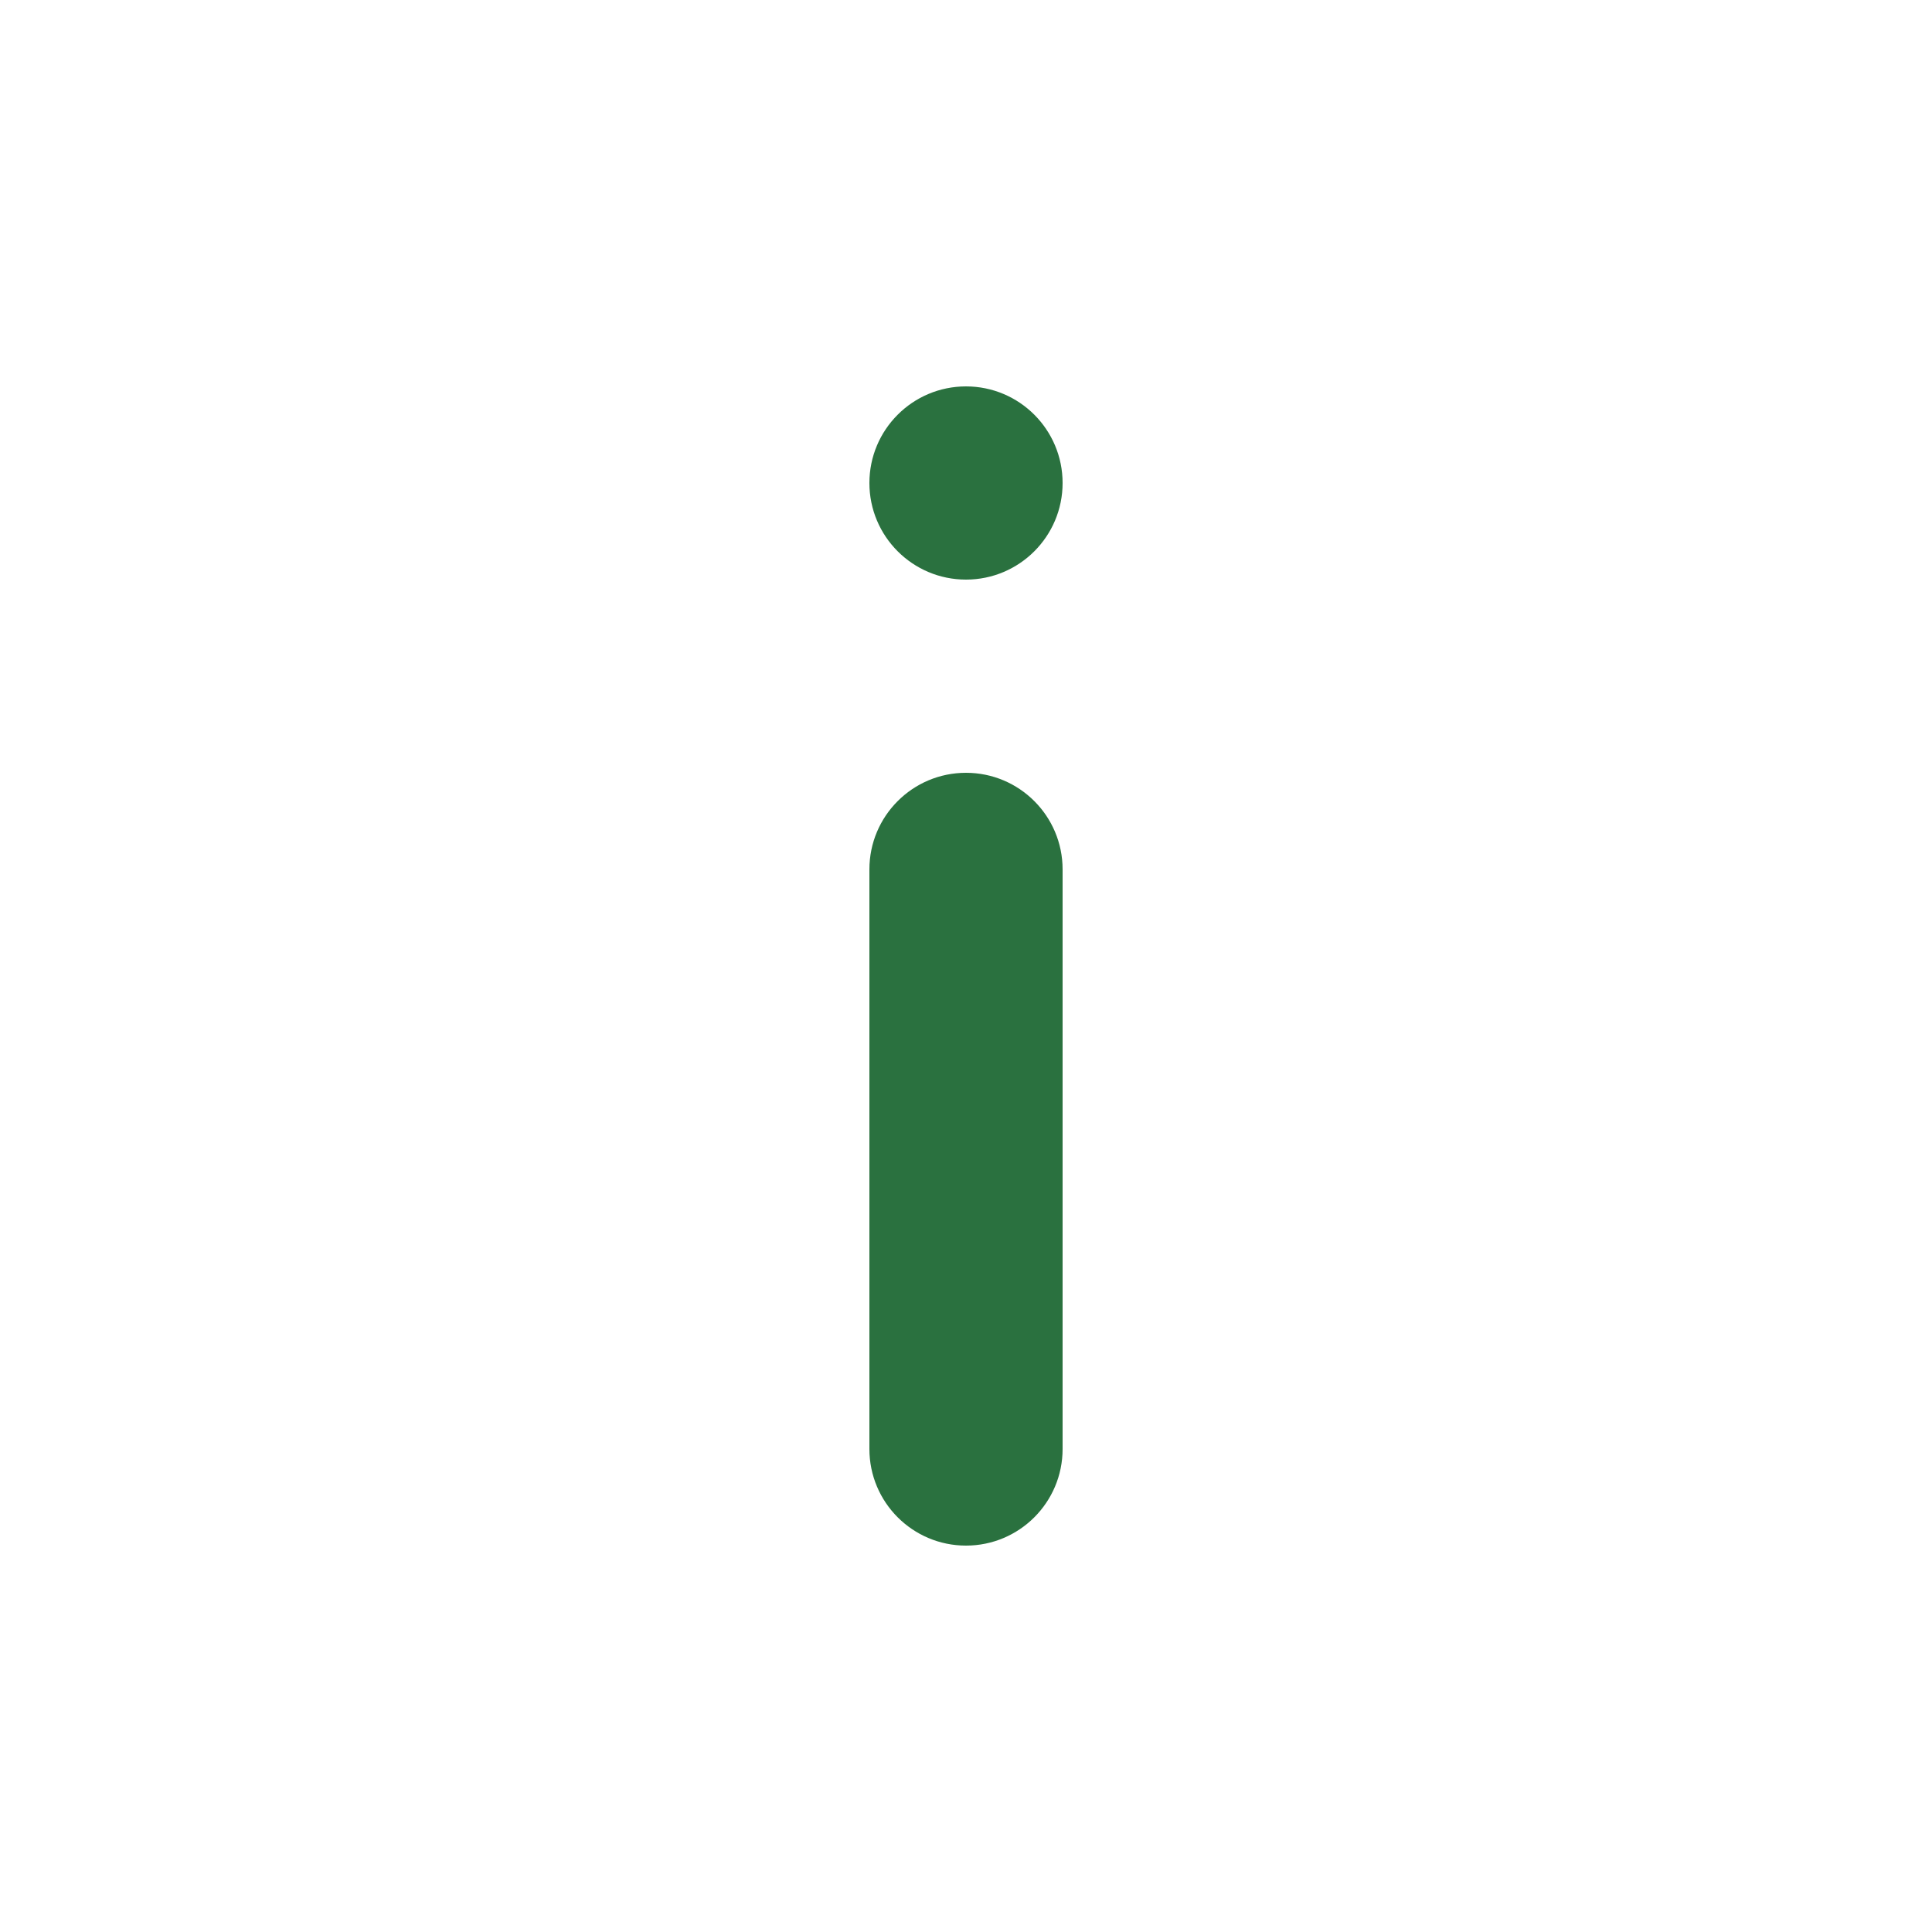
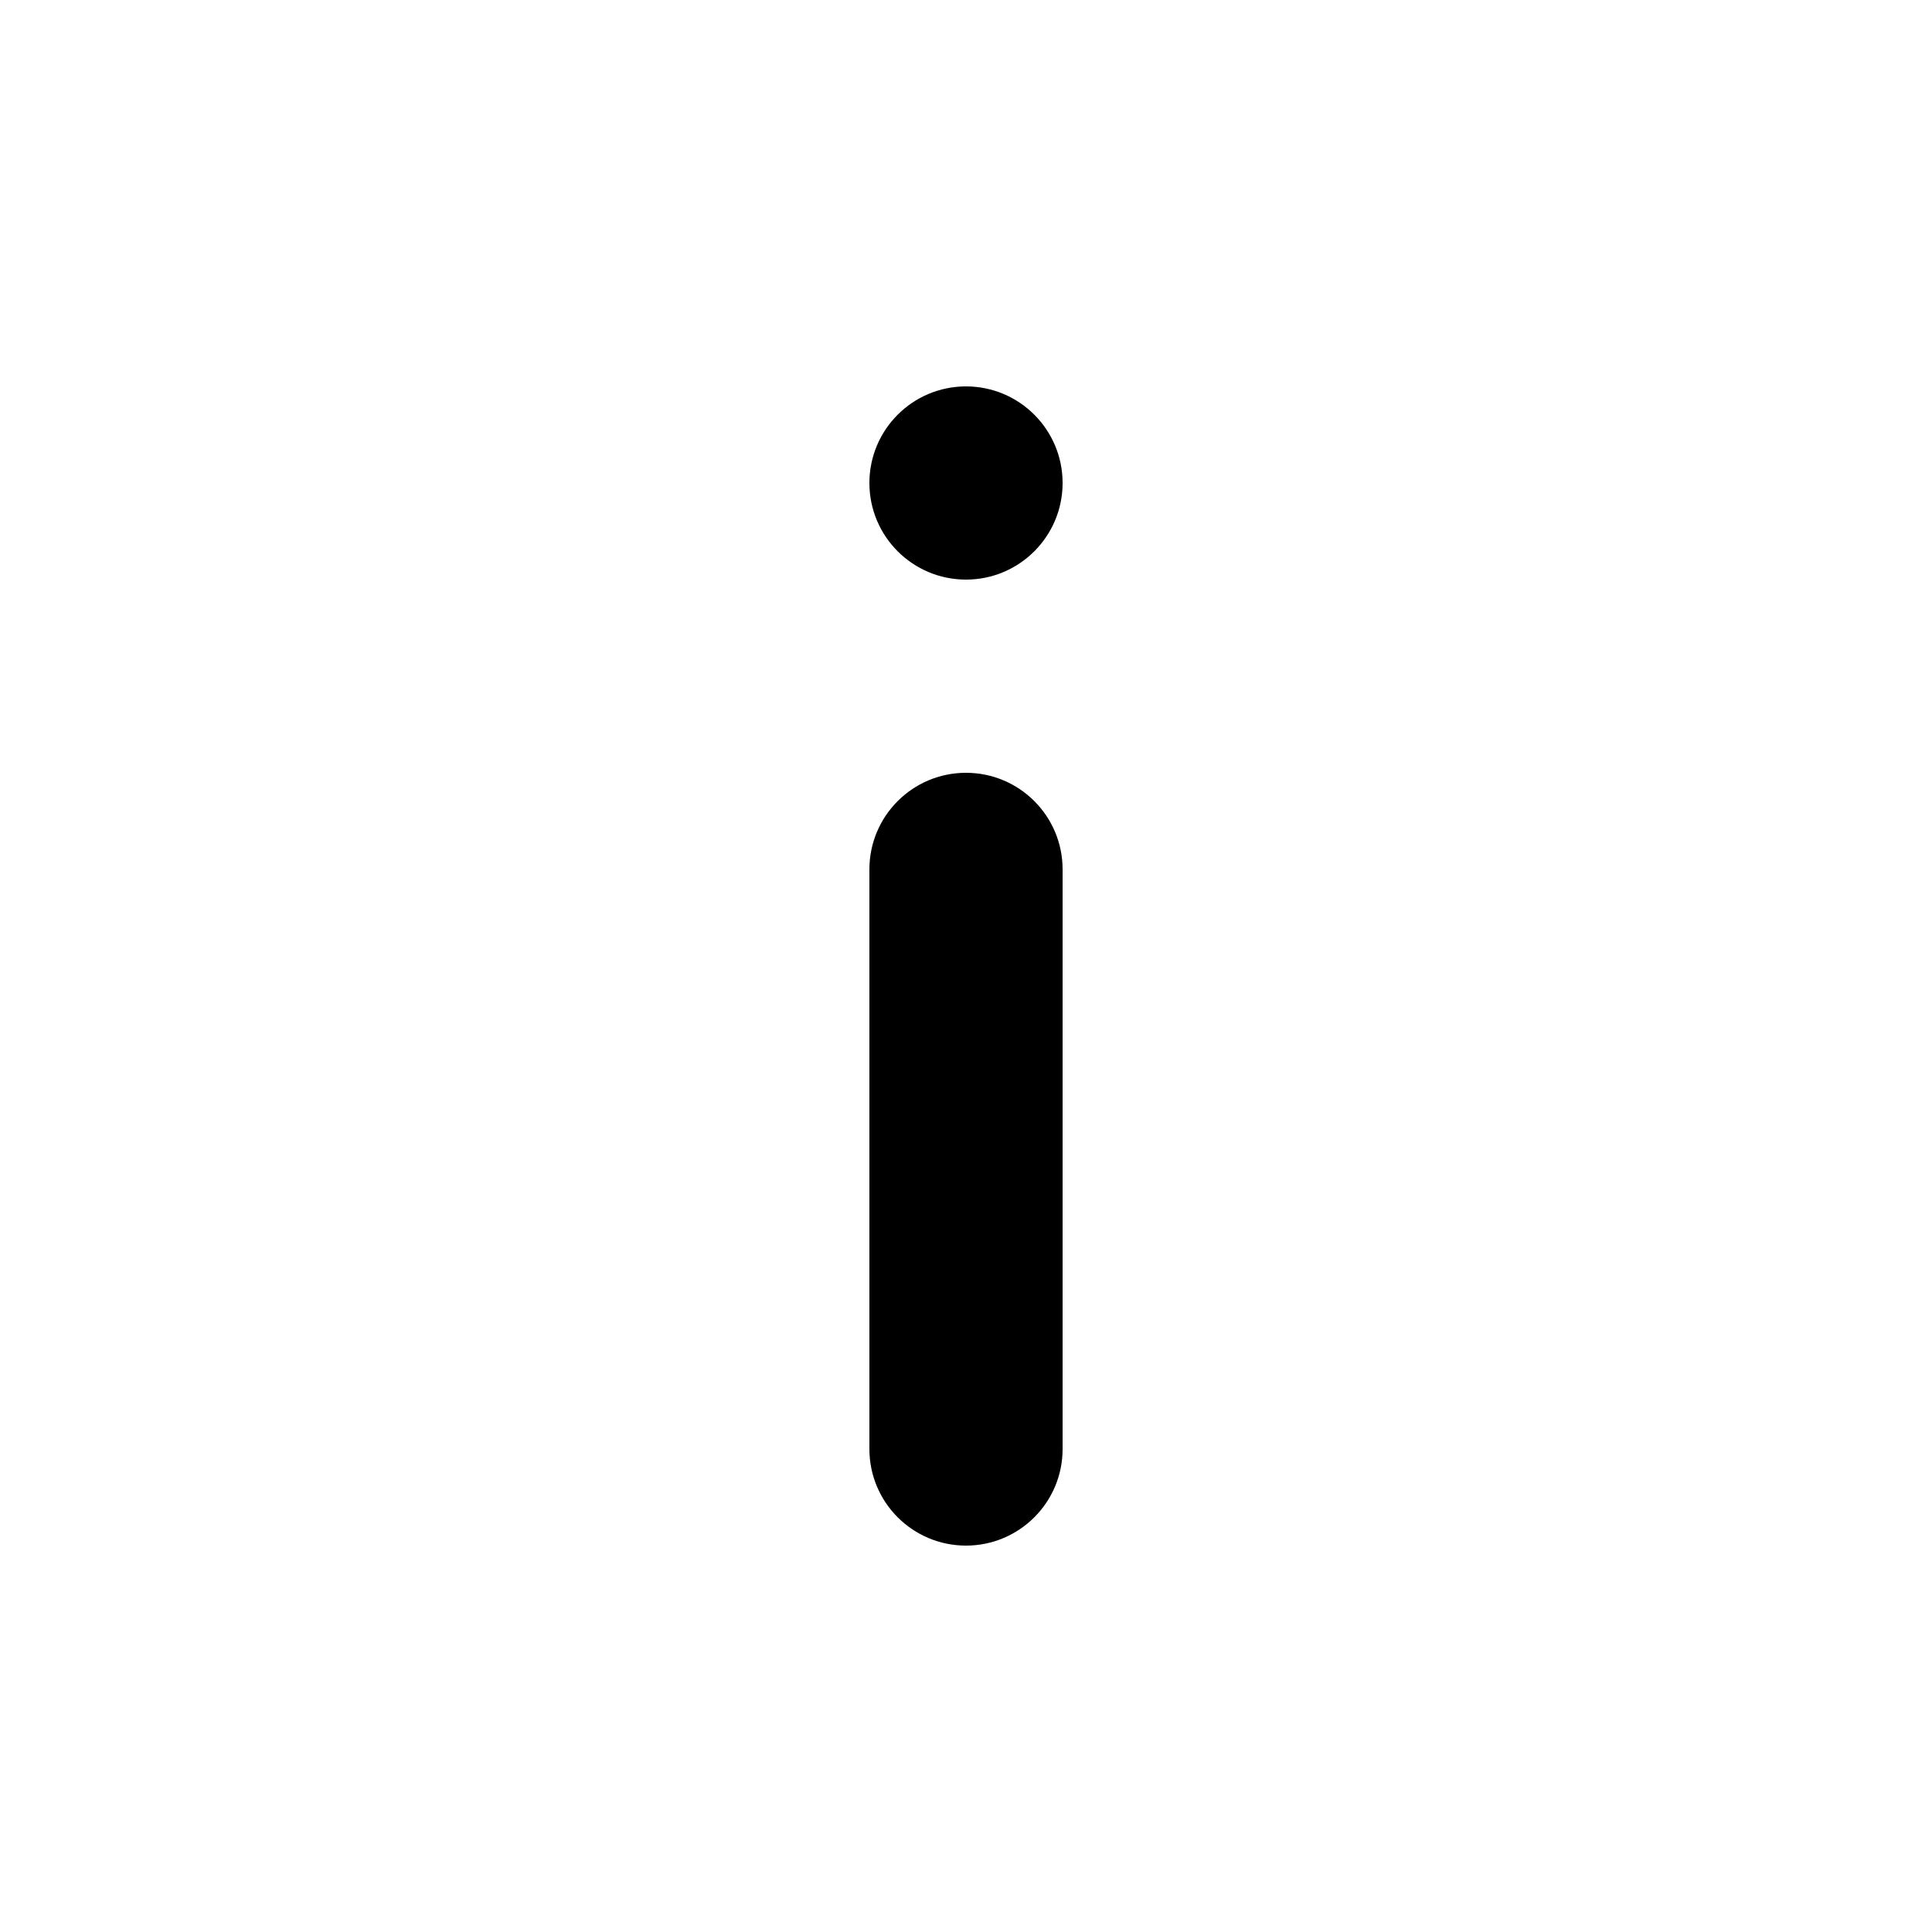
<svg xmlns="http://www.w3.org/2000/svg" width="40" height="40" viewBox="0 0 40 40" fill="none">
-   <rect x="18" y="16" width="4" height="16" rx="2" fill="#2A713F" />
-   <circle cx="20" cy="10" r="2" fill="#2A713F" />
+   <rect x="18" y="16" width="4" height="16" rx="2" fill="currentColor" />
+   <circle cx="20" cy="10" r="2" fill="currentColor" />
</svg>
